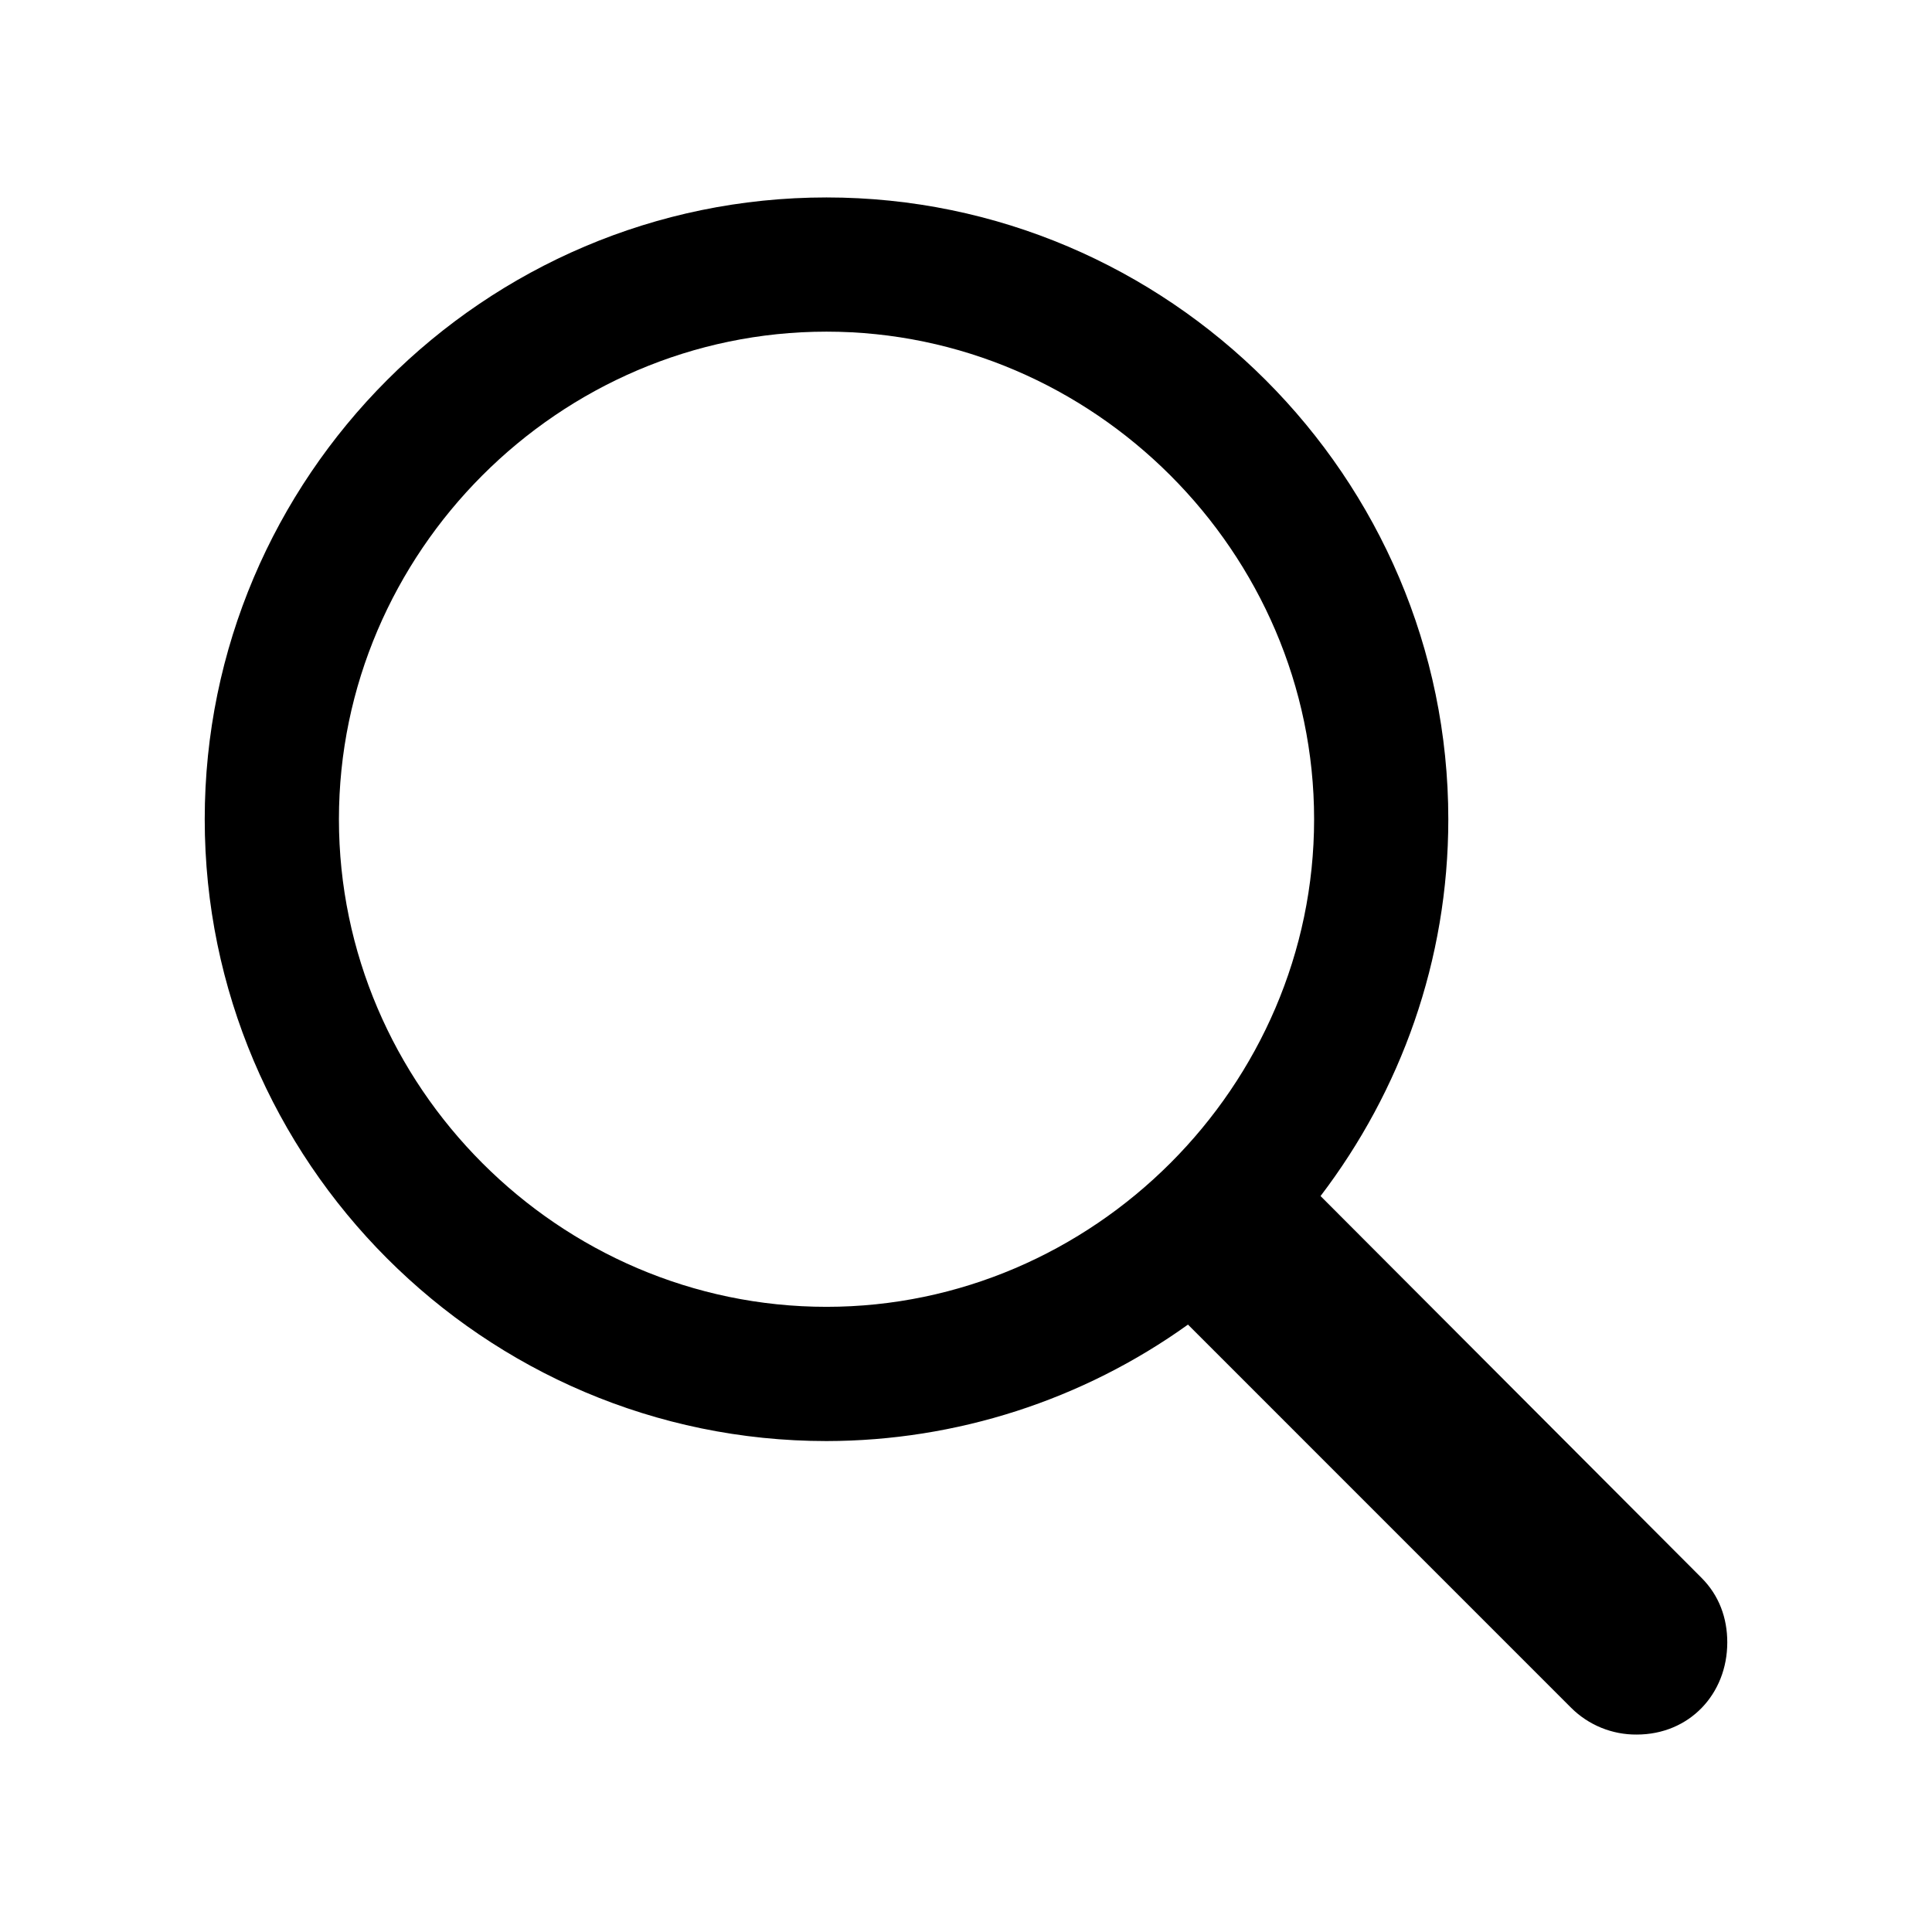
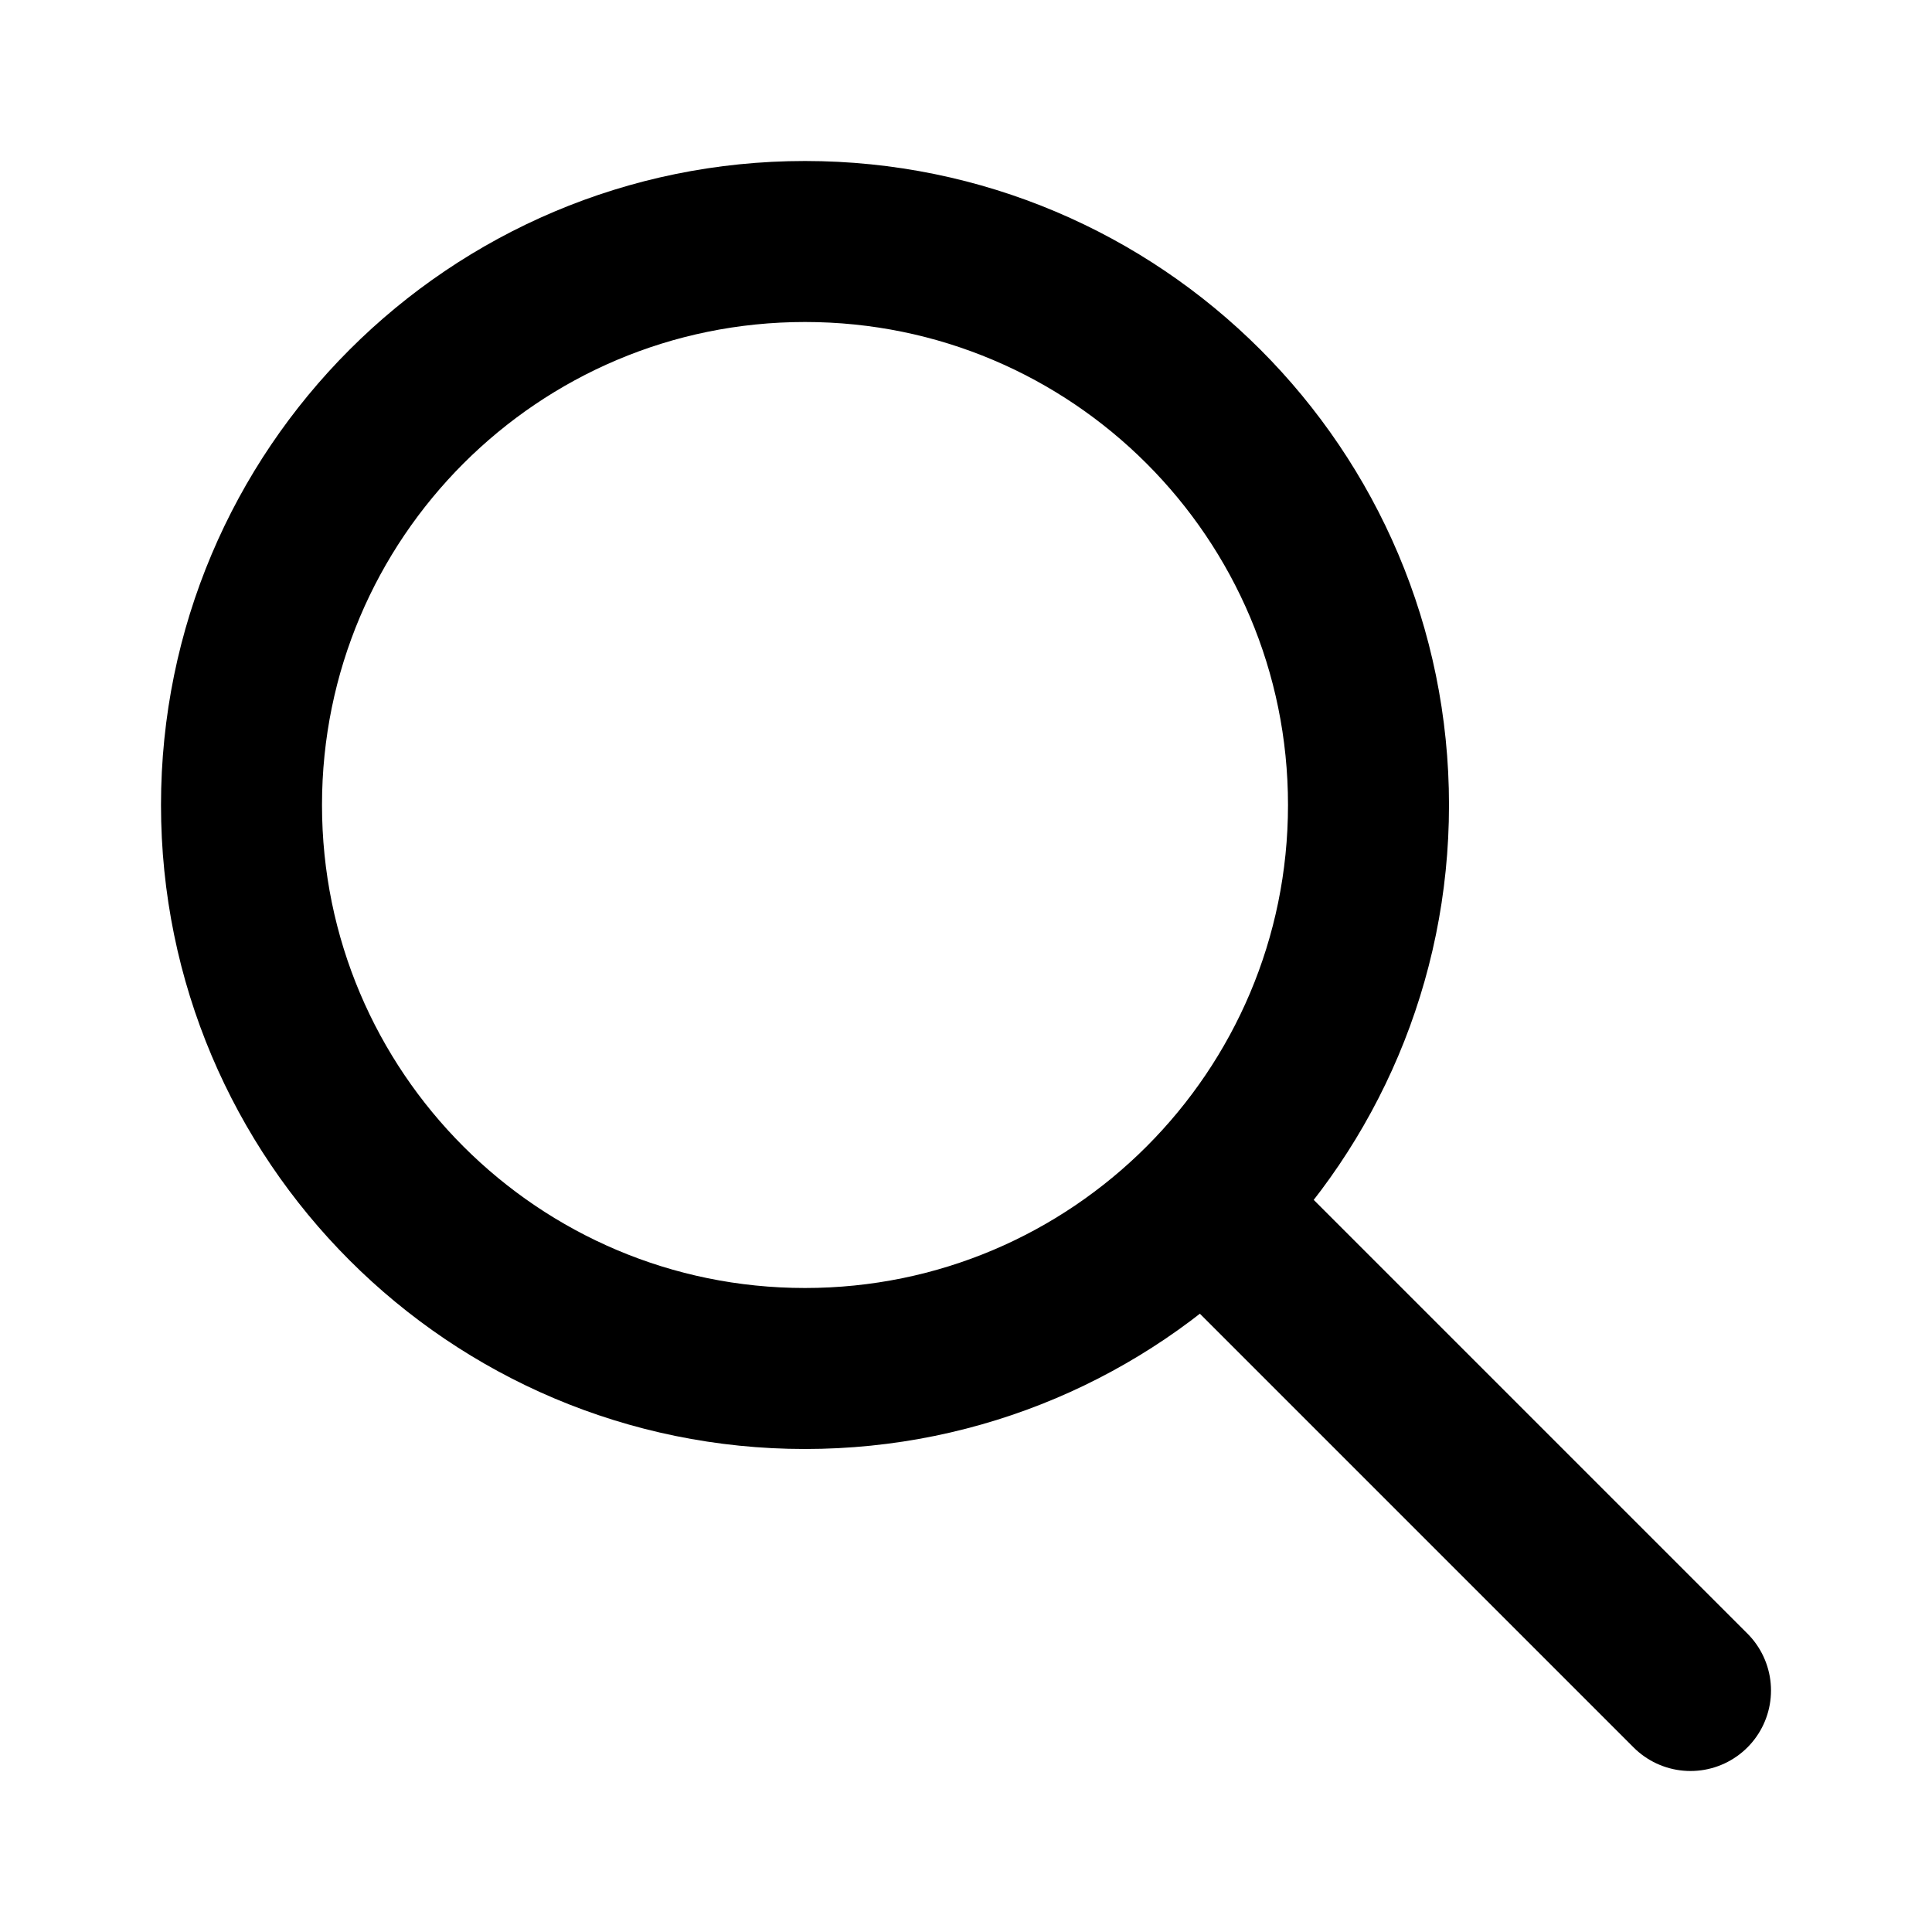
- <svg xmlns="http://www.w3.org/2000/svg" viewBox="0 0 56 56">
-   <path fill="currentColor" d="M23.957 41.77a18.02 18.02 0 0 0 10.477-3.376l11.109 11.11a2.66 2.66 0 0 0 1.898.773c1.524 0 2.625-1.172 2.625-2.672c0-.703-.234-1.359-.75-1.874L38.277 34.668c2.32-3.047 3.703-6.82 3.703-10.922c0-9.914-8.109-18.023-18.023-18.023c-9.937 0-18.023 8.109-18.023 18.023S14.02 41.77 23.957 41.77m0-3.891c-7.758 0-14.133-6.398-14.133-14.133S16.2 9.613 23.957 9.613c7.734 0 14.133 6.399 14.133 14.133c0 7.735-6.399 14.133-14.133 14.133" />
+ <svg xmlns="http://www.w3.org/2000/svg" width="24" height="24" viewBox="0 0 24 24" fill="none" stroke="currentColor" stroke-width="2" stroke-linecap="round" stroke-linejoin="round">
+   <path d="M3 10a7 7 0 1 0 14 0a7 7 0 1 0 -14 0" />
+   <path d="M21 21l-6 -6" />
</svg>
